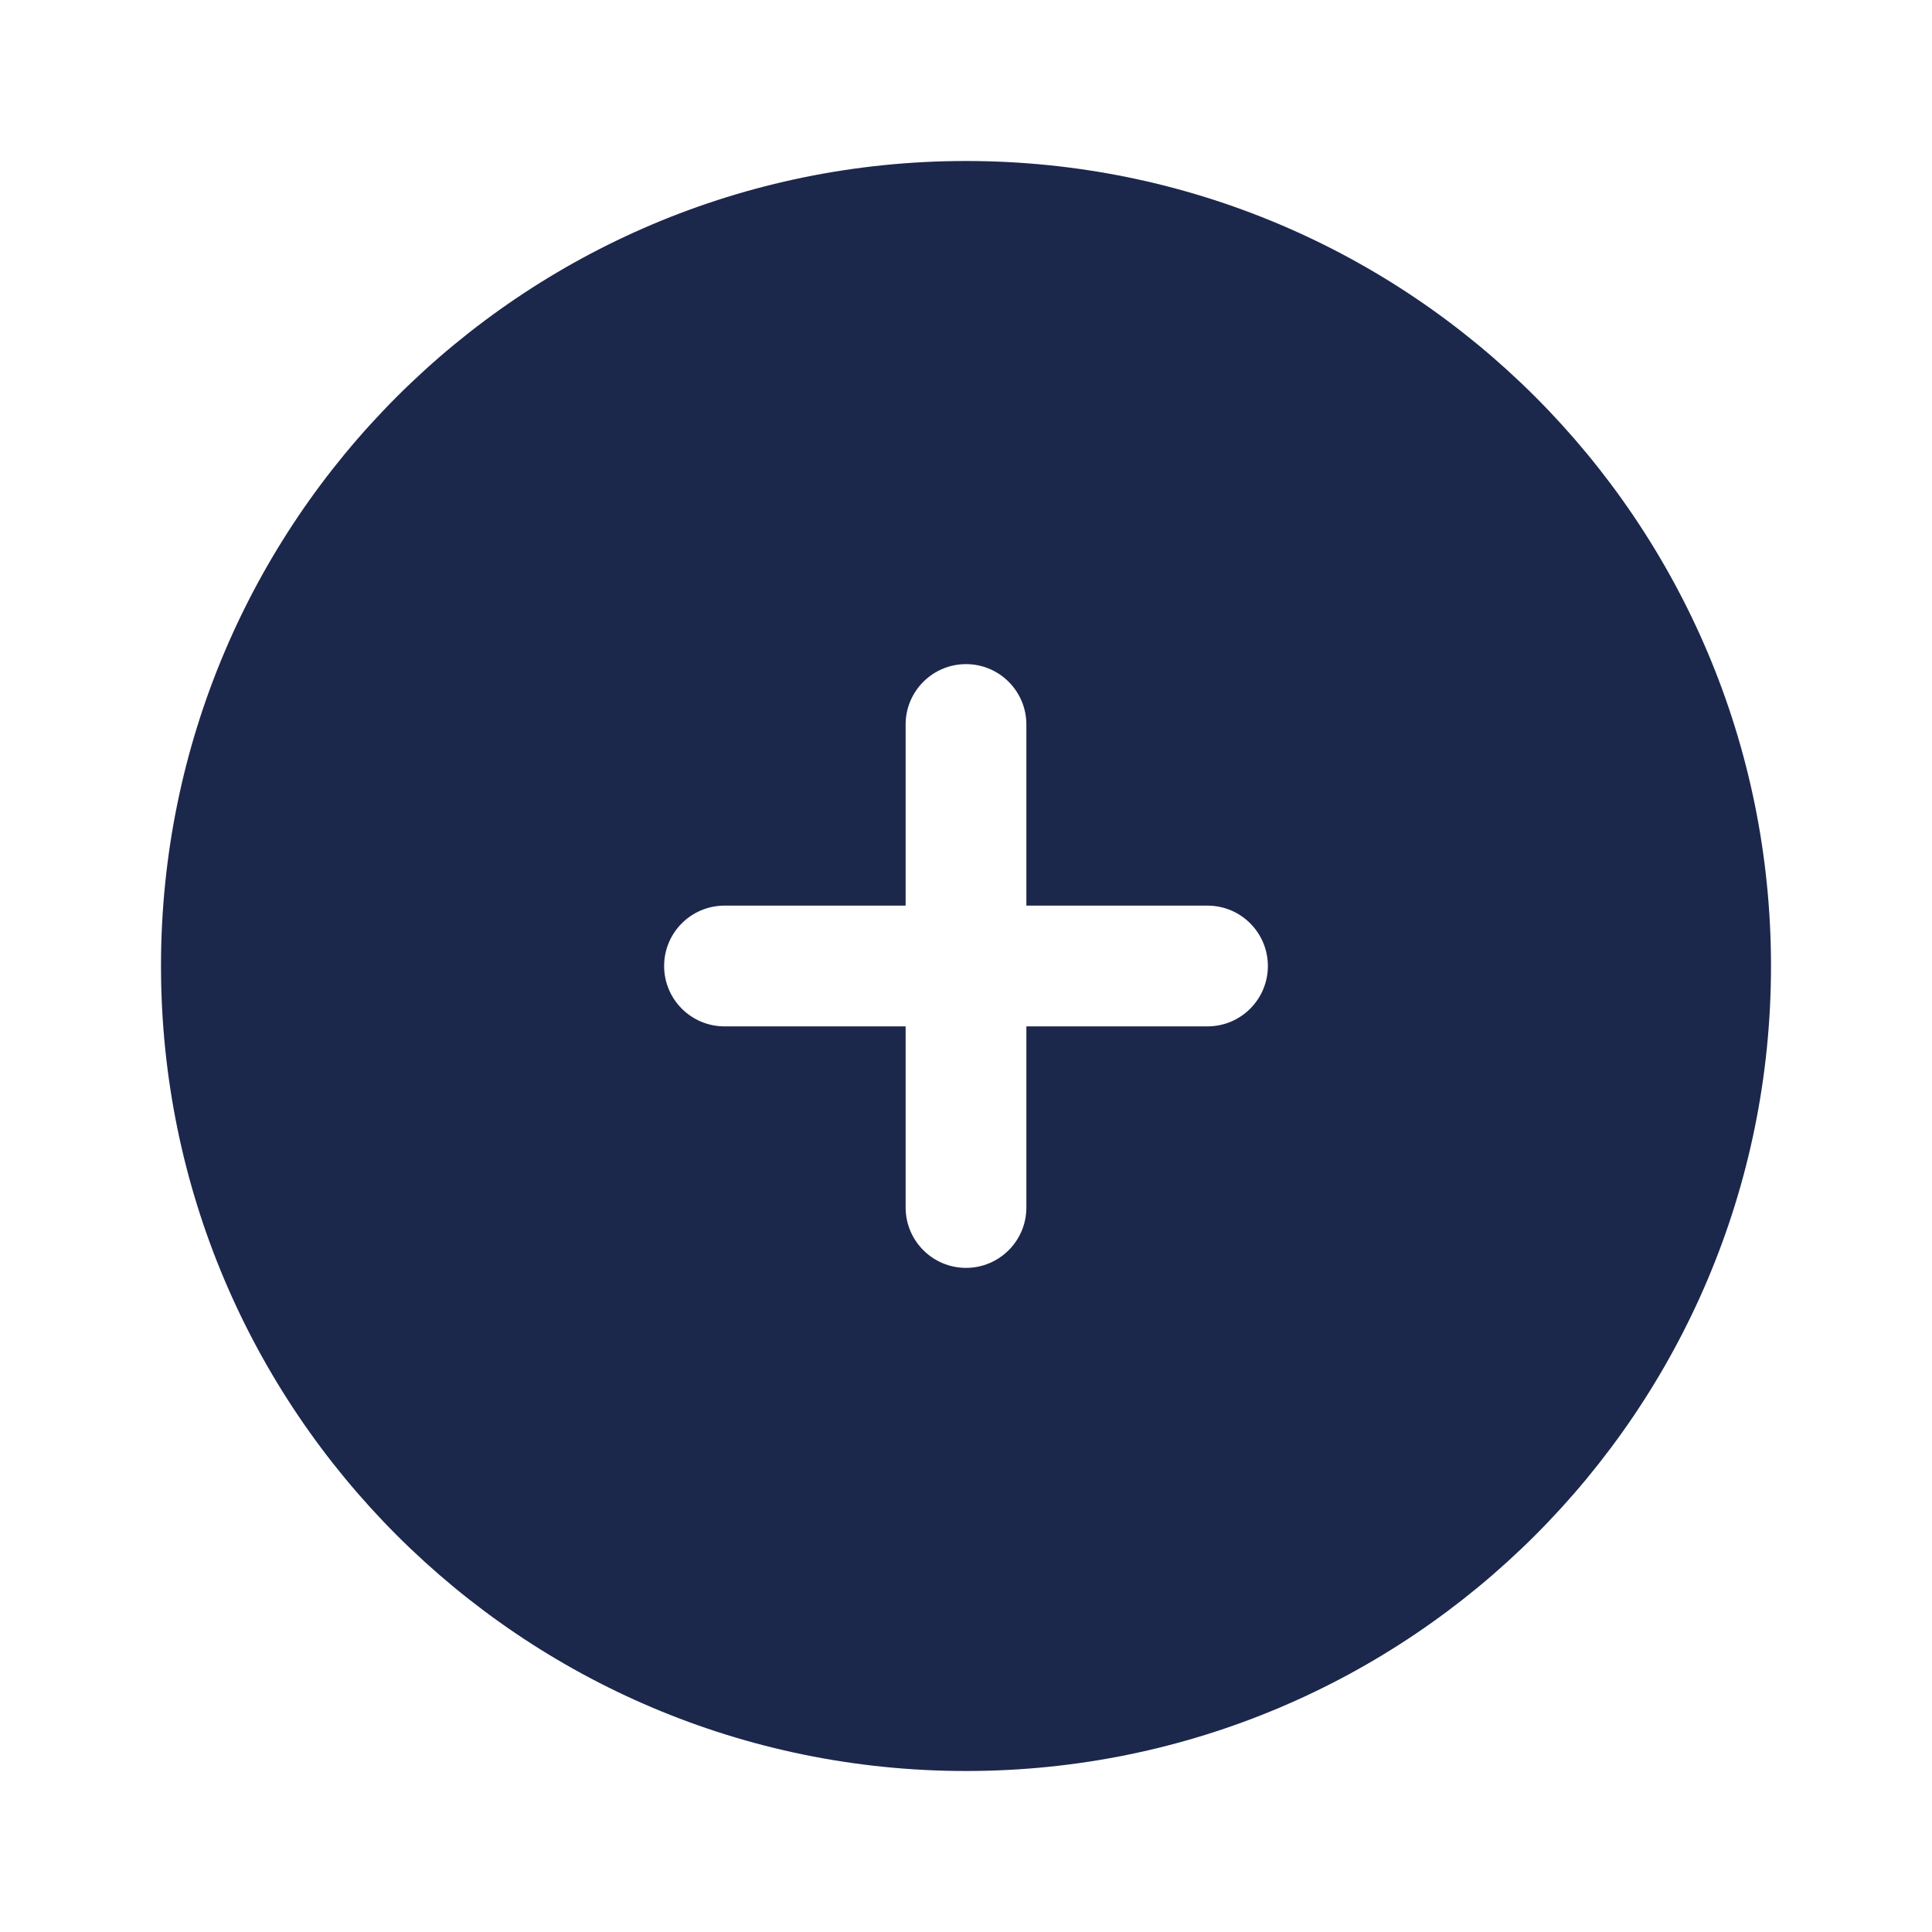
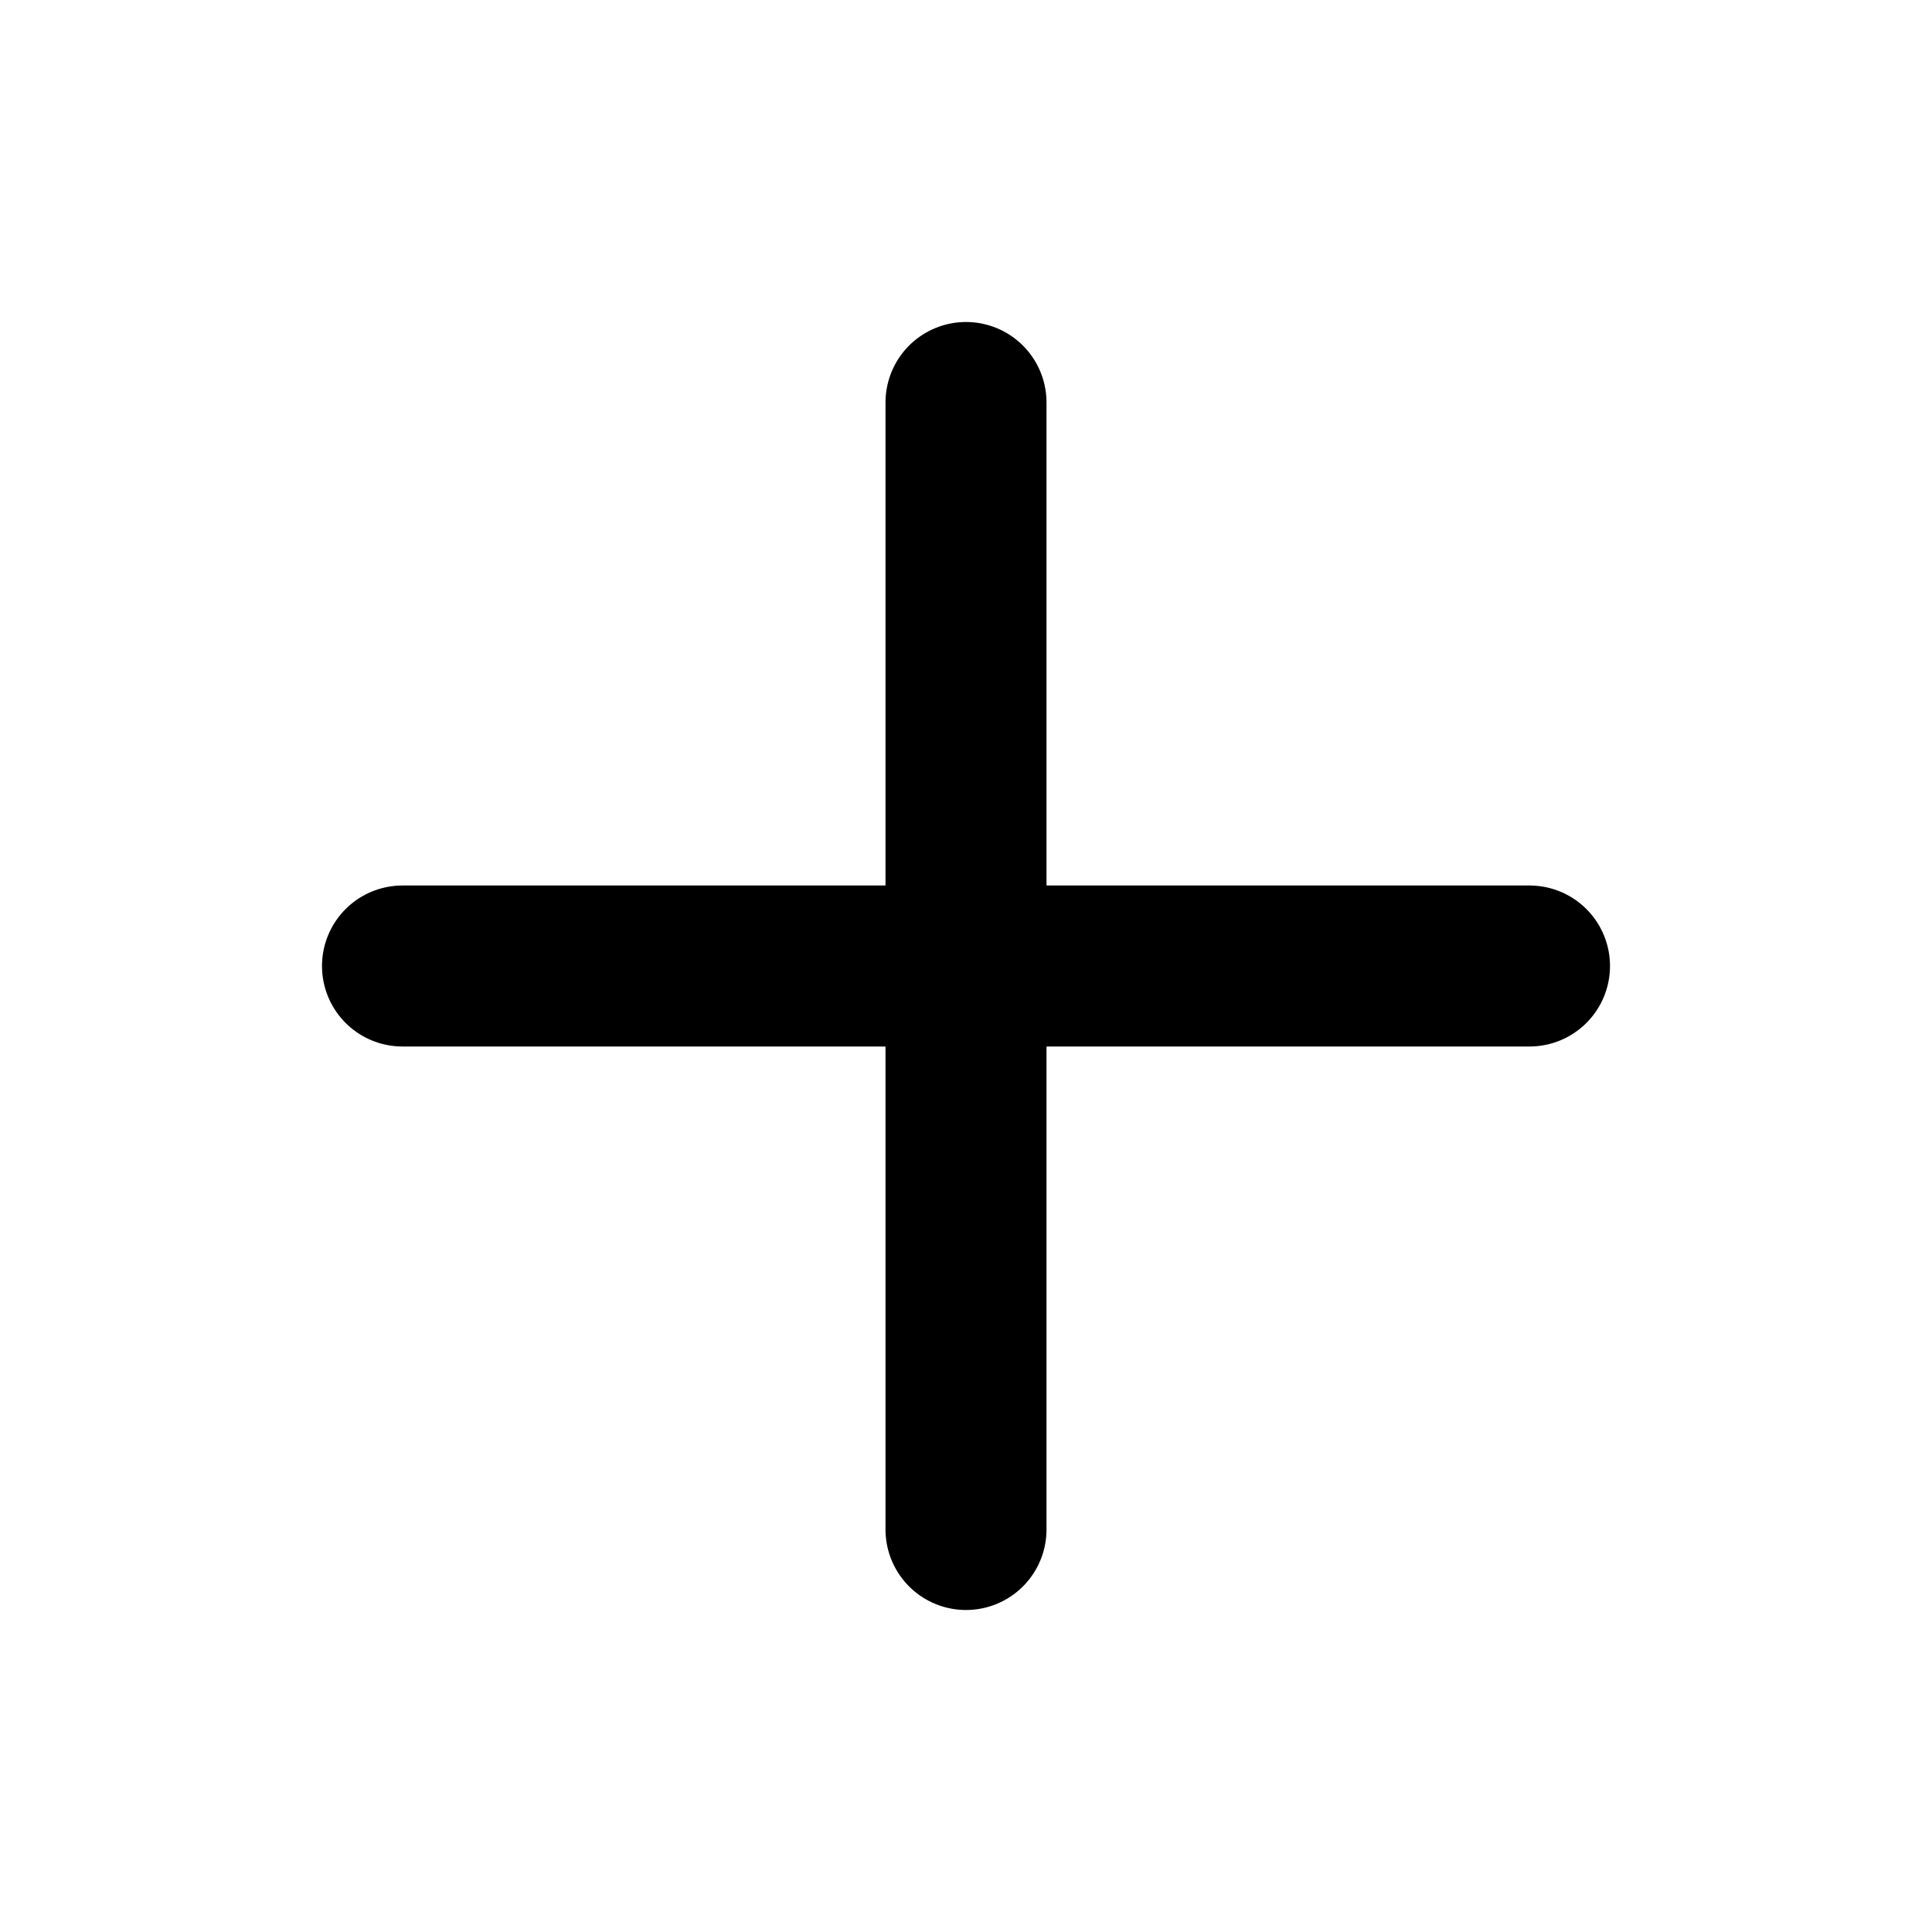
- <svg xmlns="http://www.w3.org/2000/svg" width="64px" height="64px" viewBox="0 0 24.00 24.00" fill="none" stroke="#000000" stroke-width="0">
+ <svg xmlns="http://www.w3.org/2000/svg" viewBox="0 0 24 24" fill="#000000">
  <g id="SVGRepo_bgCarrier" stroke-width="0" />
  <g id="SVGRepo_tracerCarrier" stroke-linecap="round" stroke-linejoin="round" />
  <g id="SVGRepo_iconCarrier">
-     <path fill-rule="evenodd" clip-rule="evenodd" d="M12 22C17.523 22 22 17.523 22 12C22 6.477 17.523 2 12 2C6.477 2 2 6.477 2 12C2 17.523 6.477 22 12 22ZM12.75 9C12.75 8.586 12.414 8.25 12 8.25C11.586 8.25 11.25 8.586 11.25 9L11.25 11.25H9C8.586 11.25 8.25 11.586 8.25 12C8.25 12.414 8.586 12.75 9 12.75H11.25V15C11.25 15.414 11.586 15.75 12 15.75C12.414 15.75 12.75 15.414 12.75 15L12.75 12.75H15C15.414 12.75 15.75 12.414 15.75 12C15.75 11.586 15.414 11.25 15 11.25H12.75V9Z" fill="#1C274C" />
+     <g id="Complete">
+       <g data-name="add" id="add-2">
+         <g>
+           <line fill="none" stroke="#000000" stroke-linecap="round" stroke-linejoin="round" stroke-width="2" x1="12" x2="12" y1="19" y2="5" />
+           <line fill="none" stroke="#000000" stroke-linecap="round" stroke-linejoin="round" stroke-width="2" x1="5" x2="19" y1="12" y2="12" />
+         </g>
+       </g>
+     </g>
  </g>
</svg>
